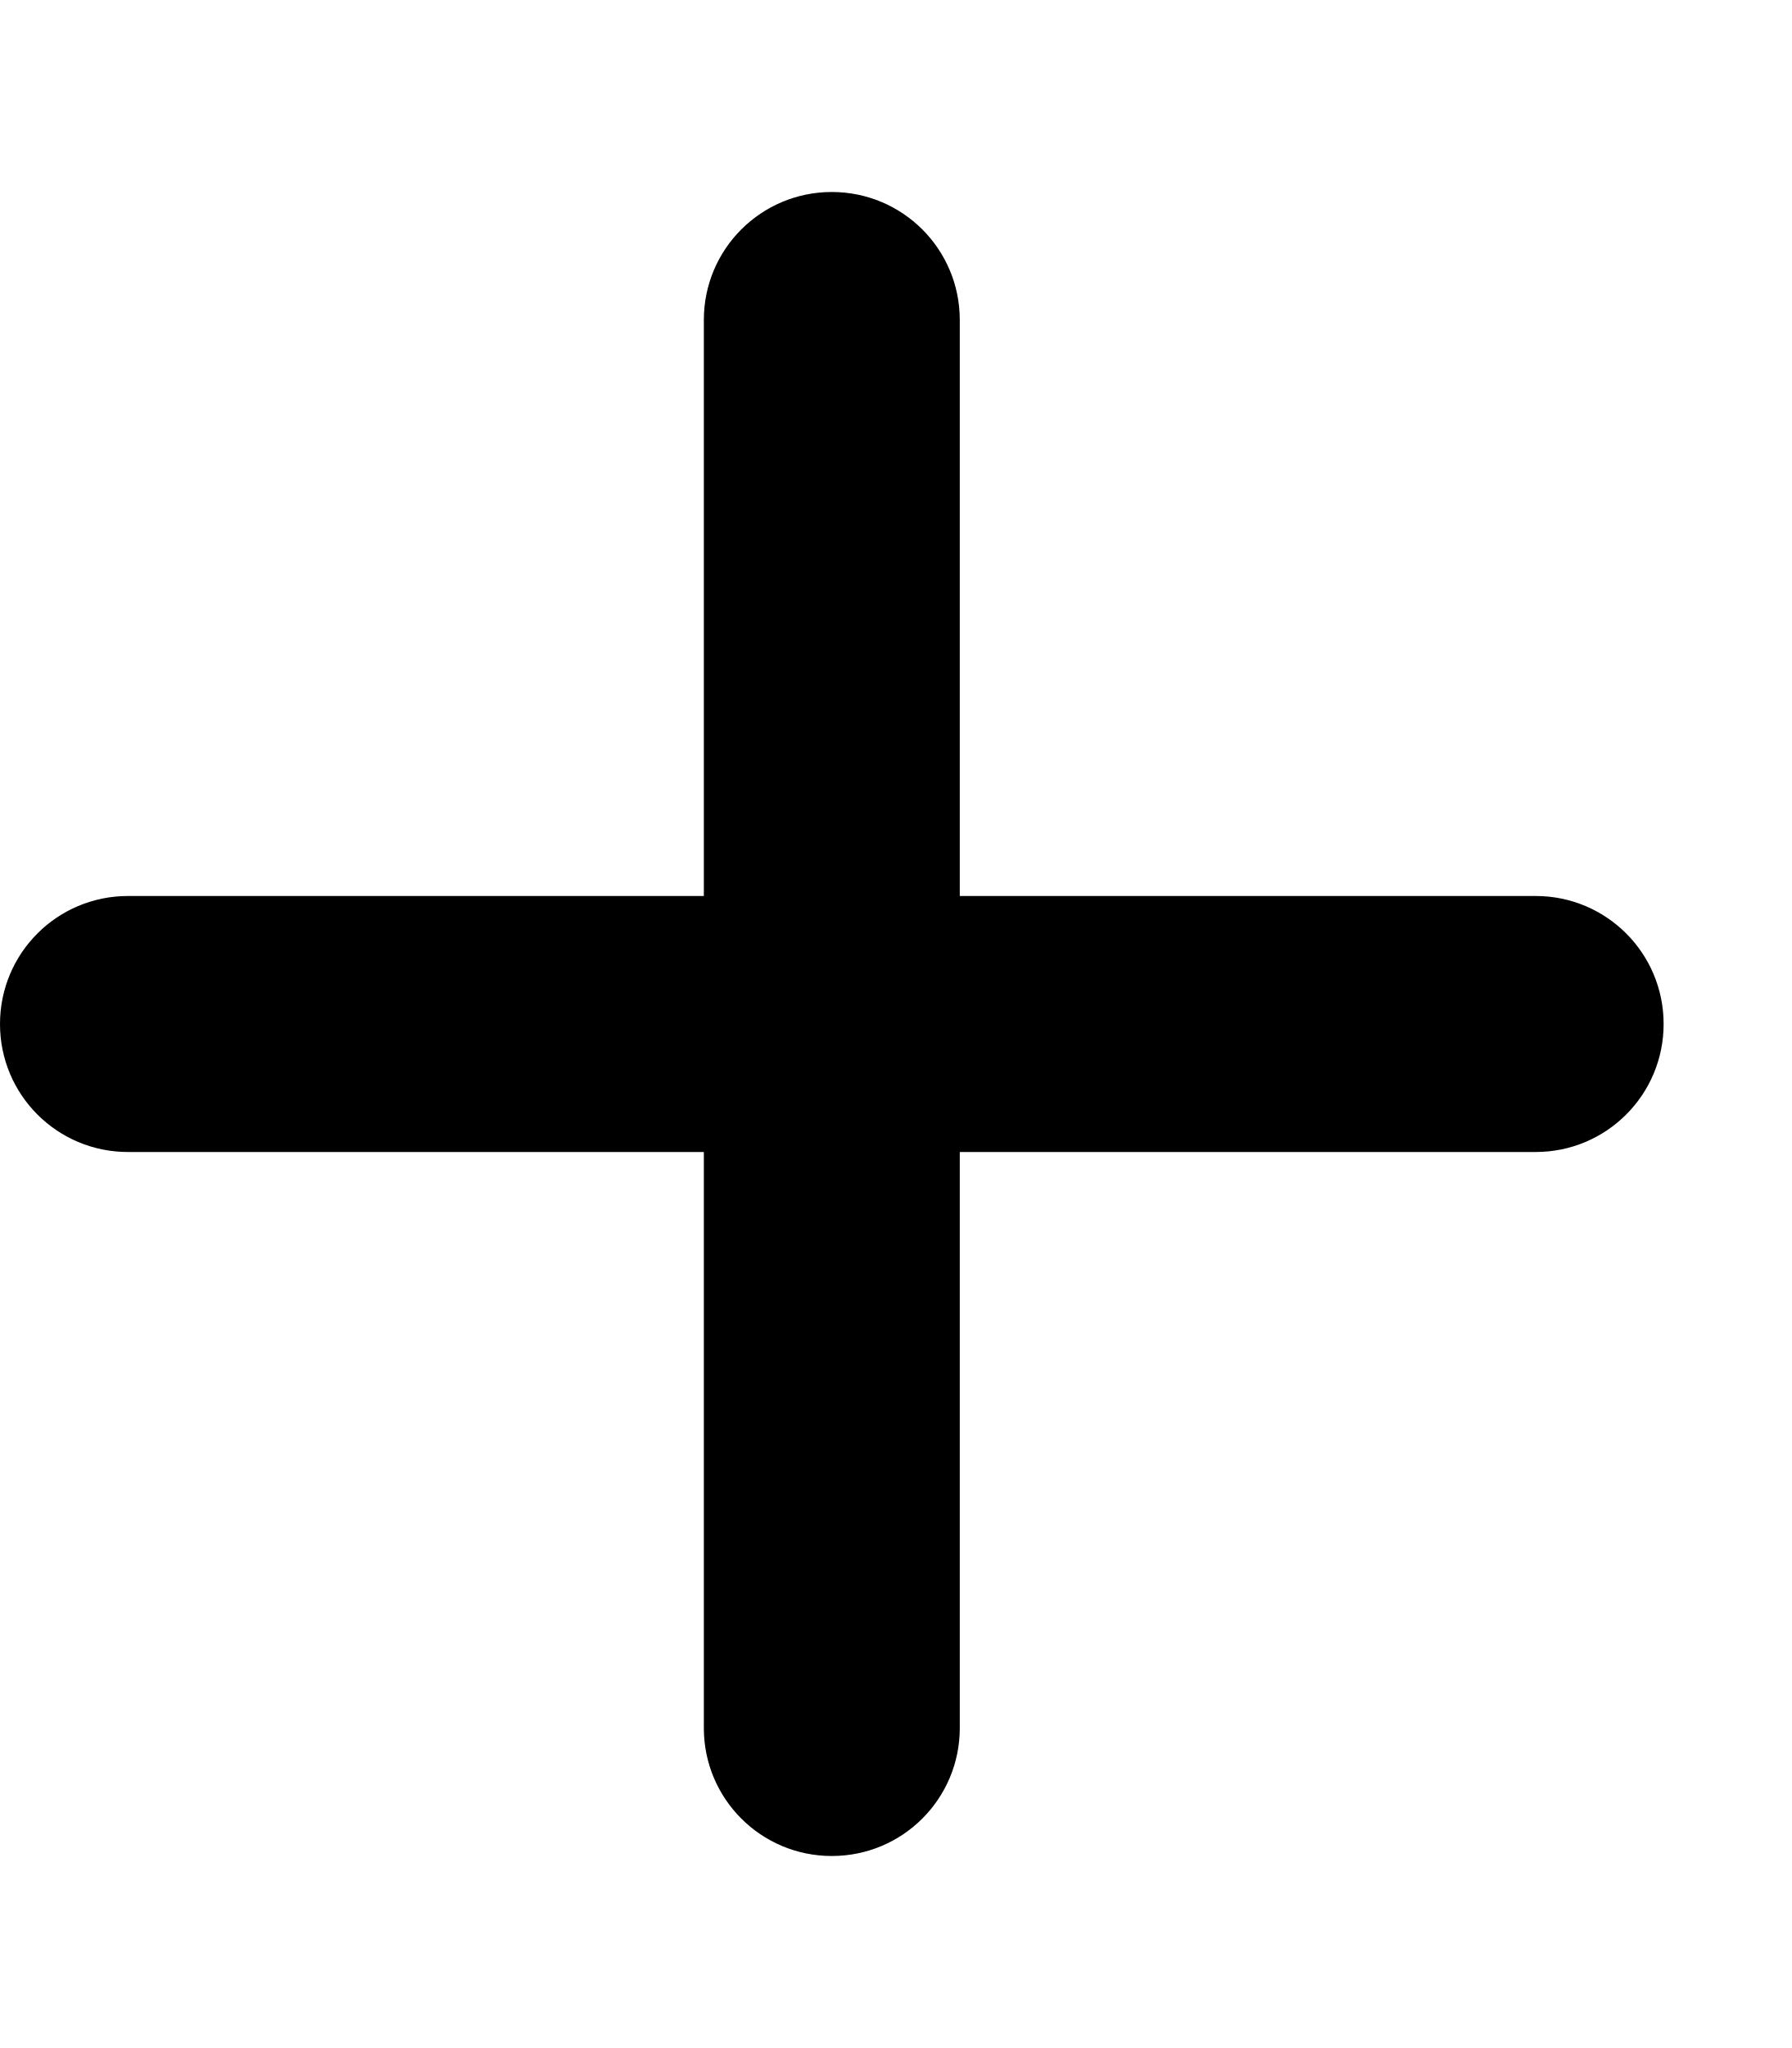
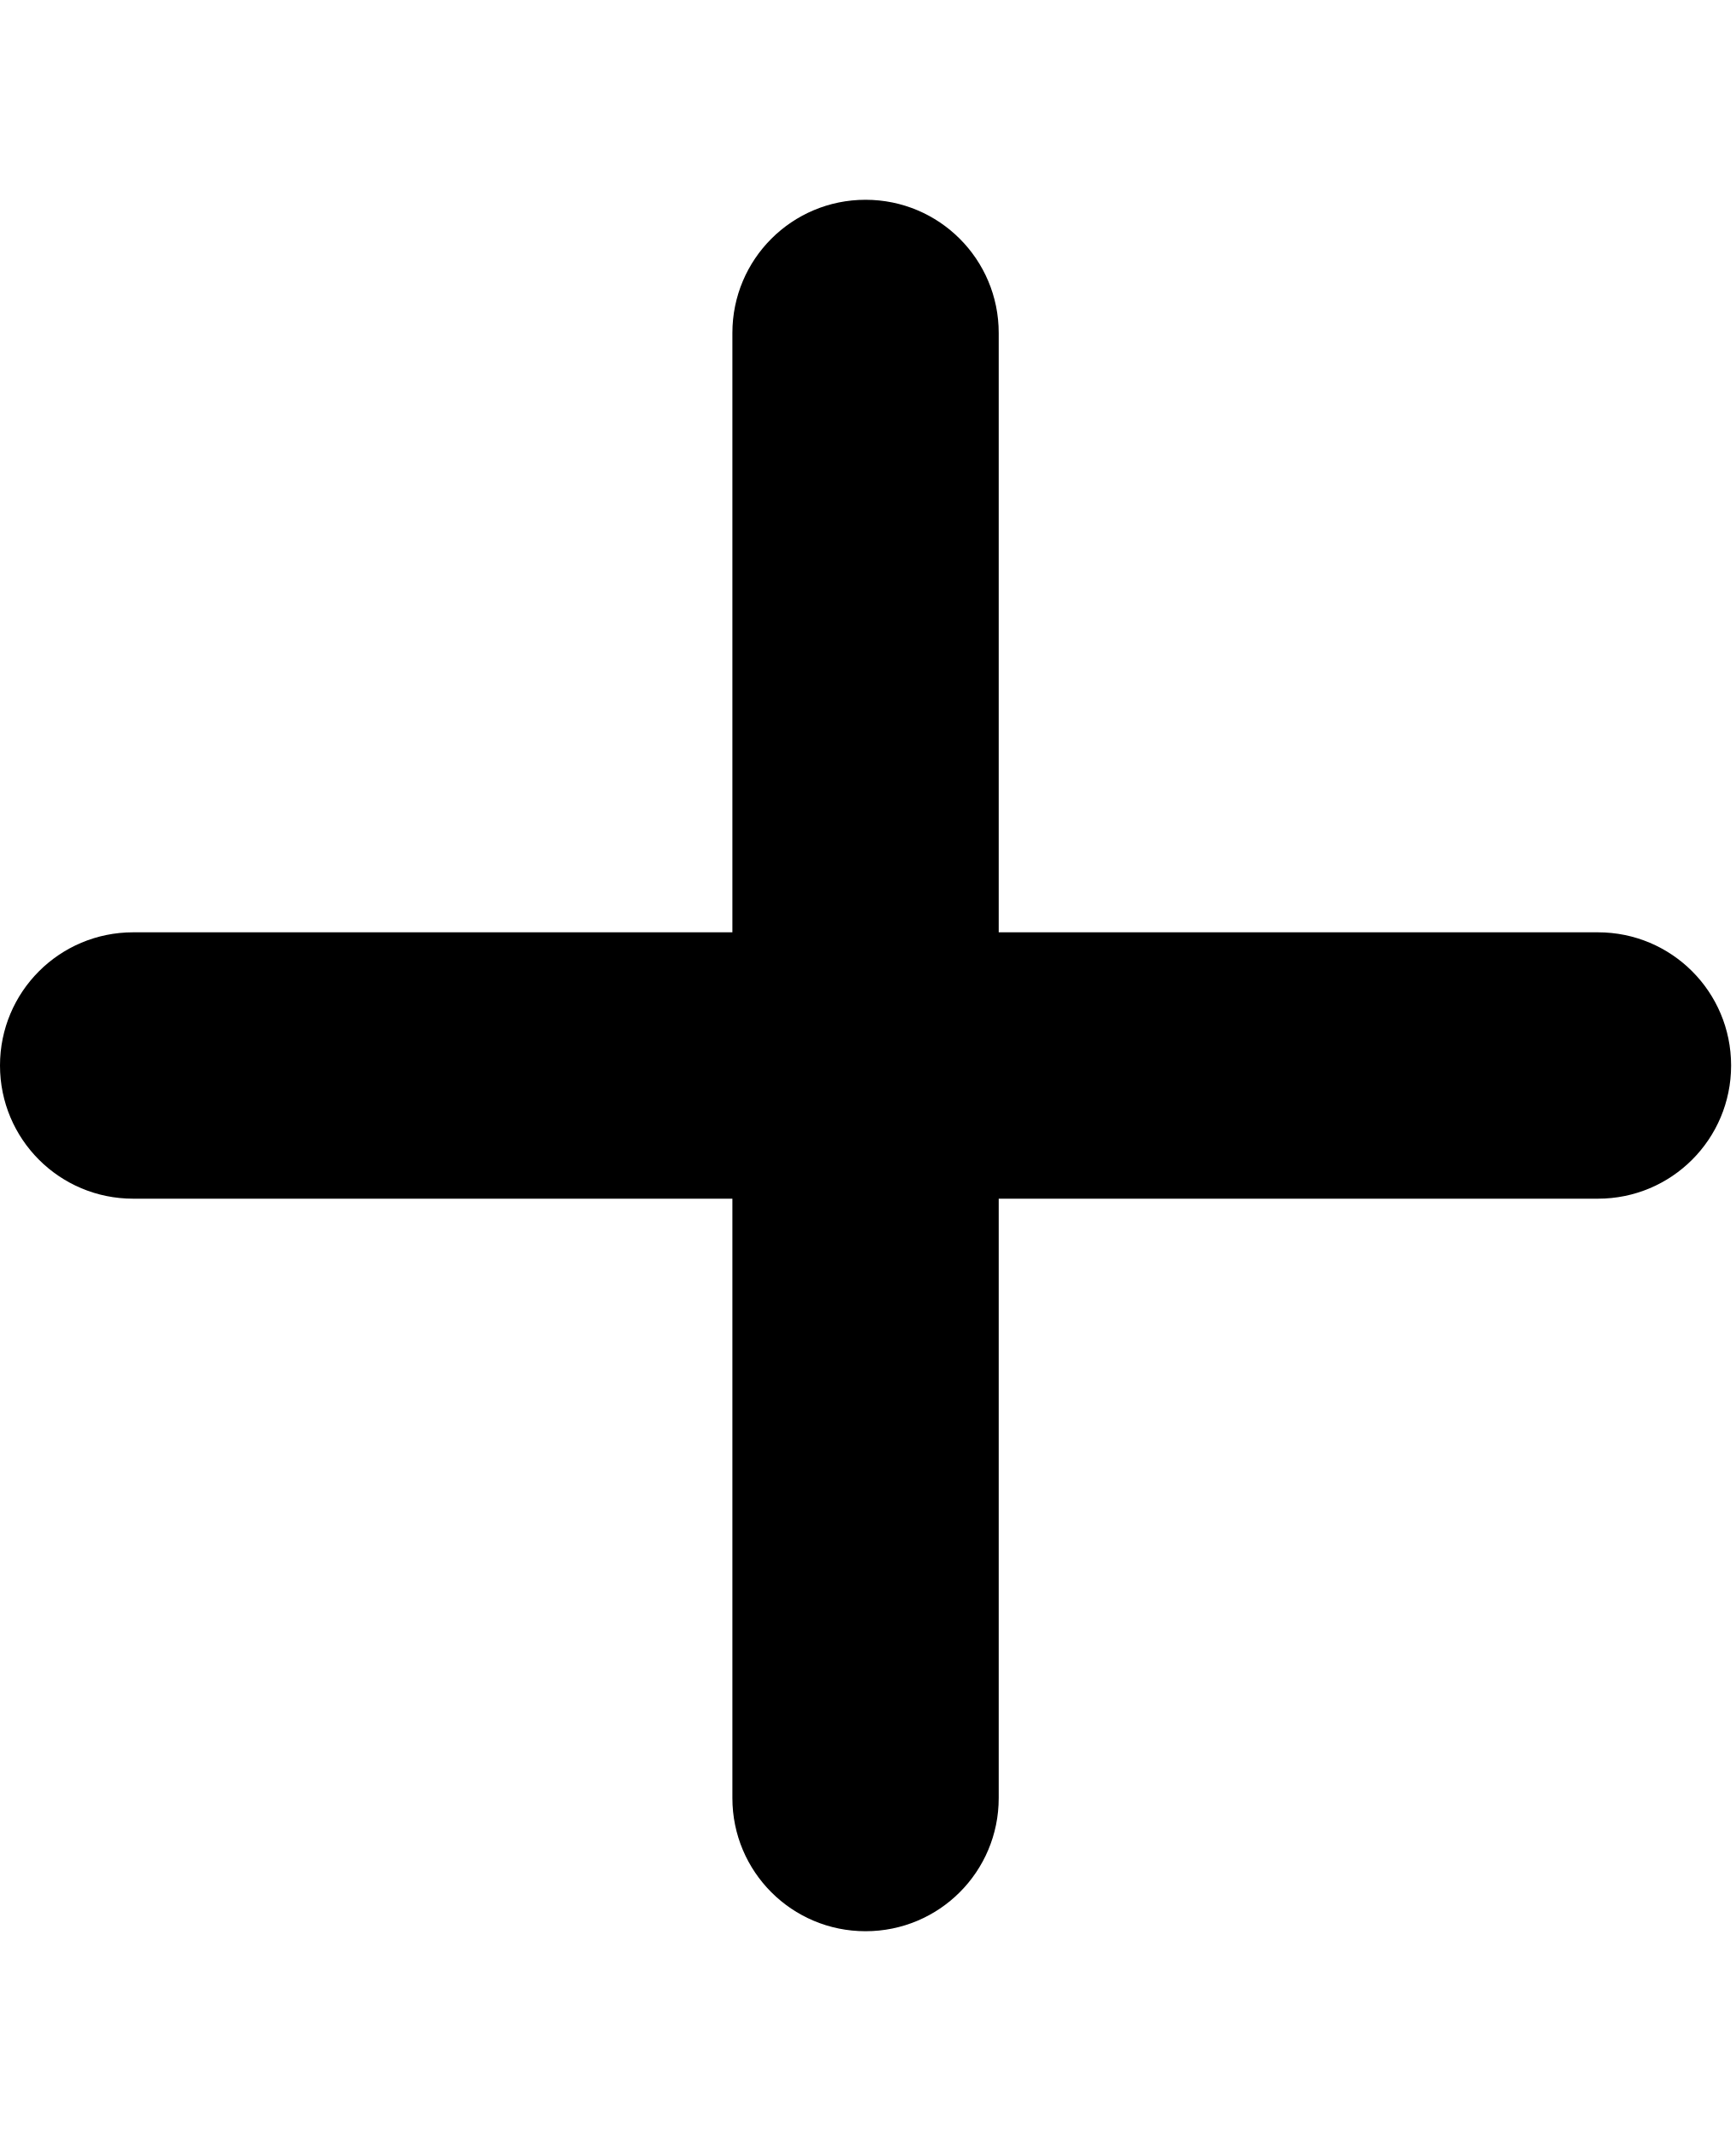
- <svg xmlns="http://www.w3.org/2000/svg" style="fill:currentColor;" viewBox="0 0 448 512">
+ <svg xmlns="http://www.w3.org/2000/svg" style="fill:currentColor;" viewBox="0 0 417 512">
  <path d="M240 80c0-17.7-14.3-32-32-32s-32 14.3-32 32V224H32c-17.7 0-32 14.3-32 32s14.3 32 32 32H176V432c0 17.7 14.3 32 32 32s32-14.3 32-32V288H384c17.7 0 32-14.3 32-32s-14.3-32-32-32H240V80z" />
</svg>
